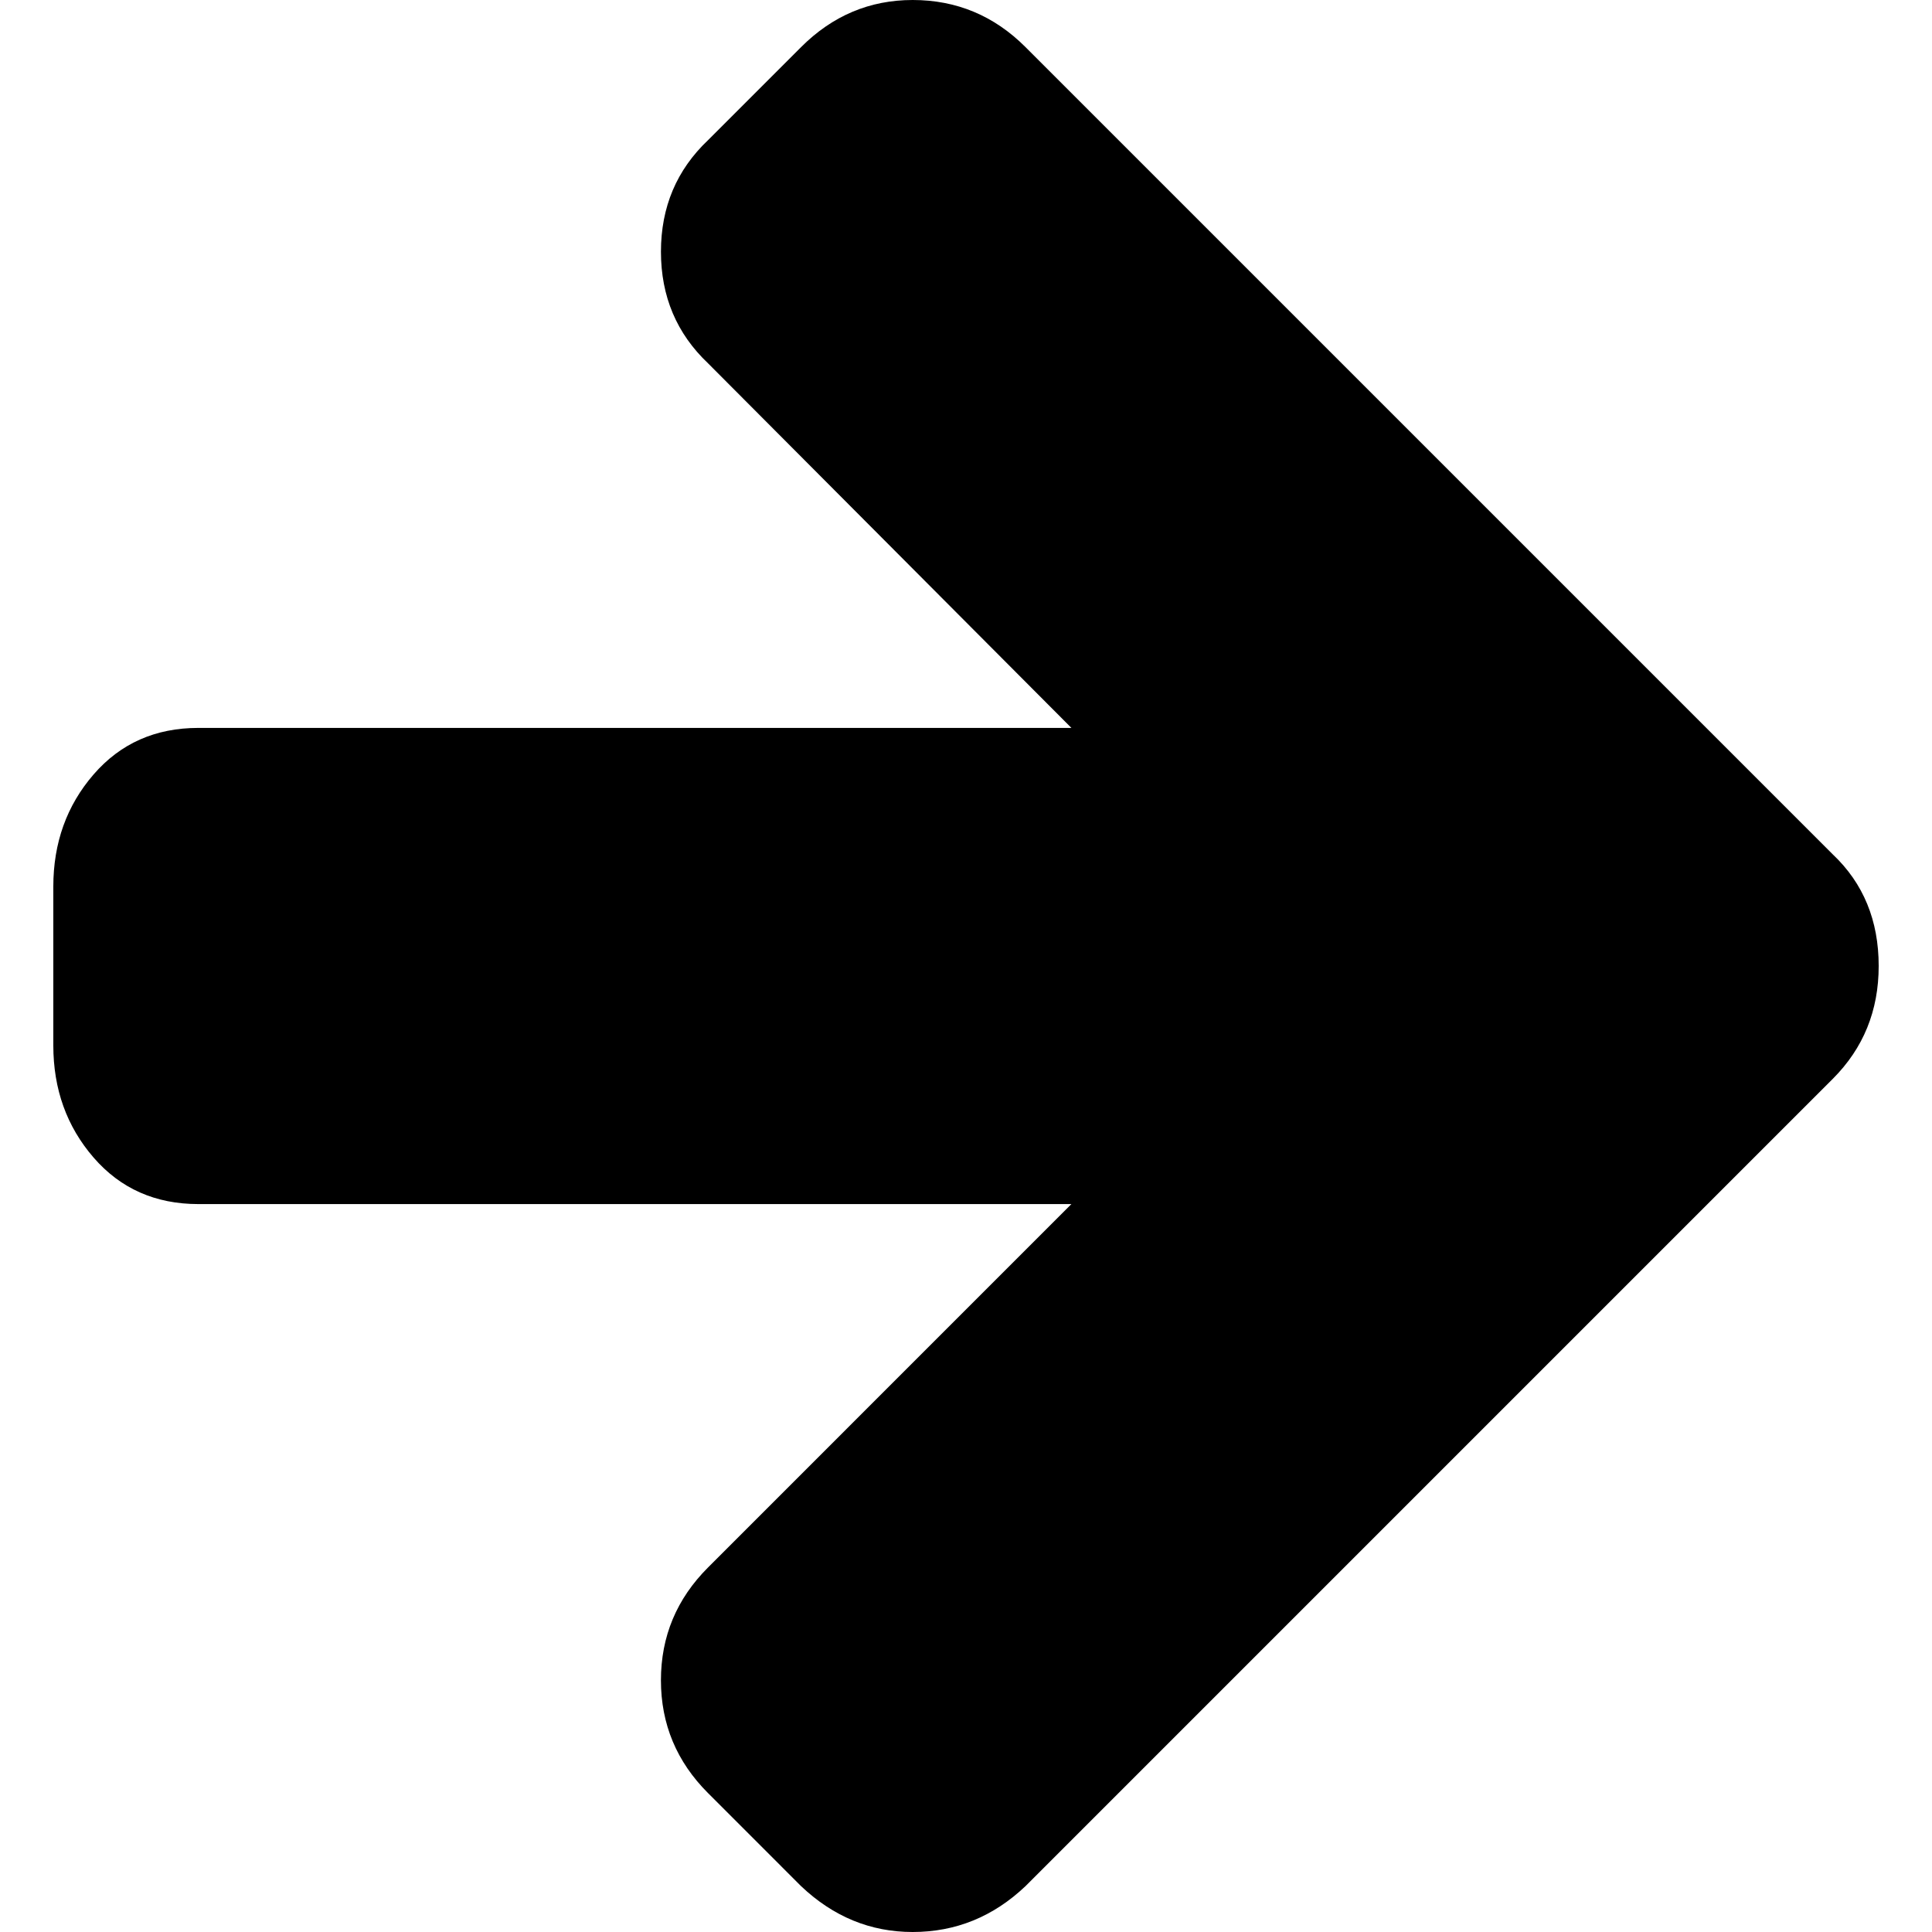
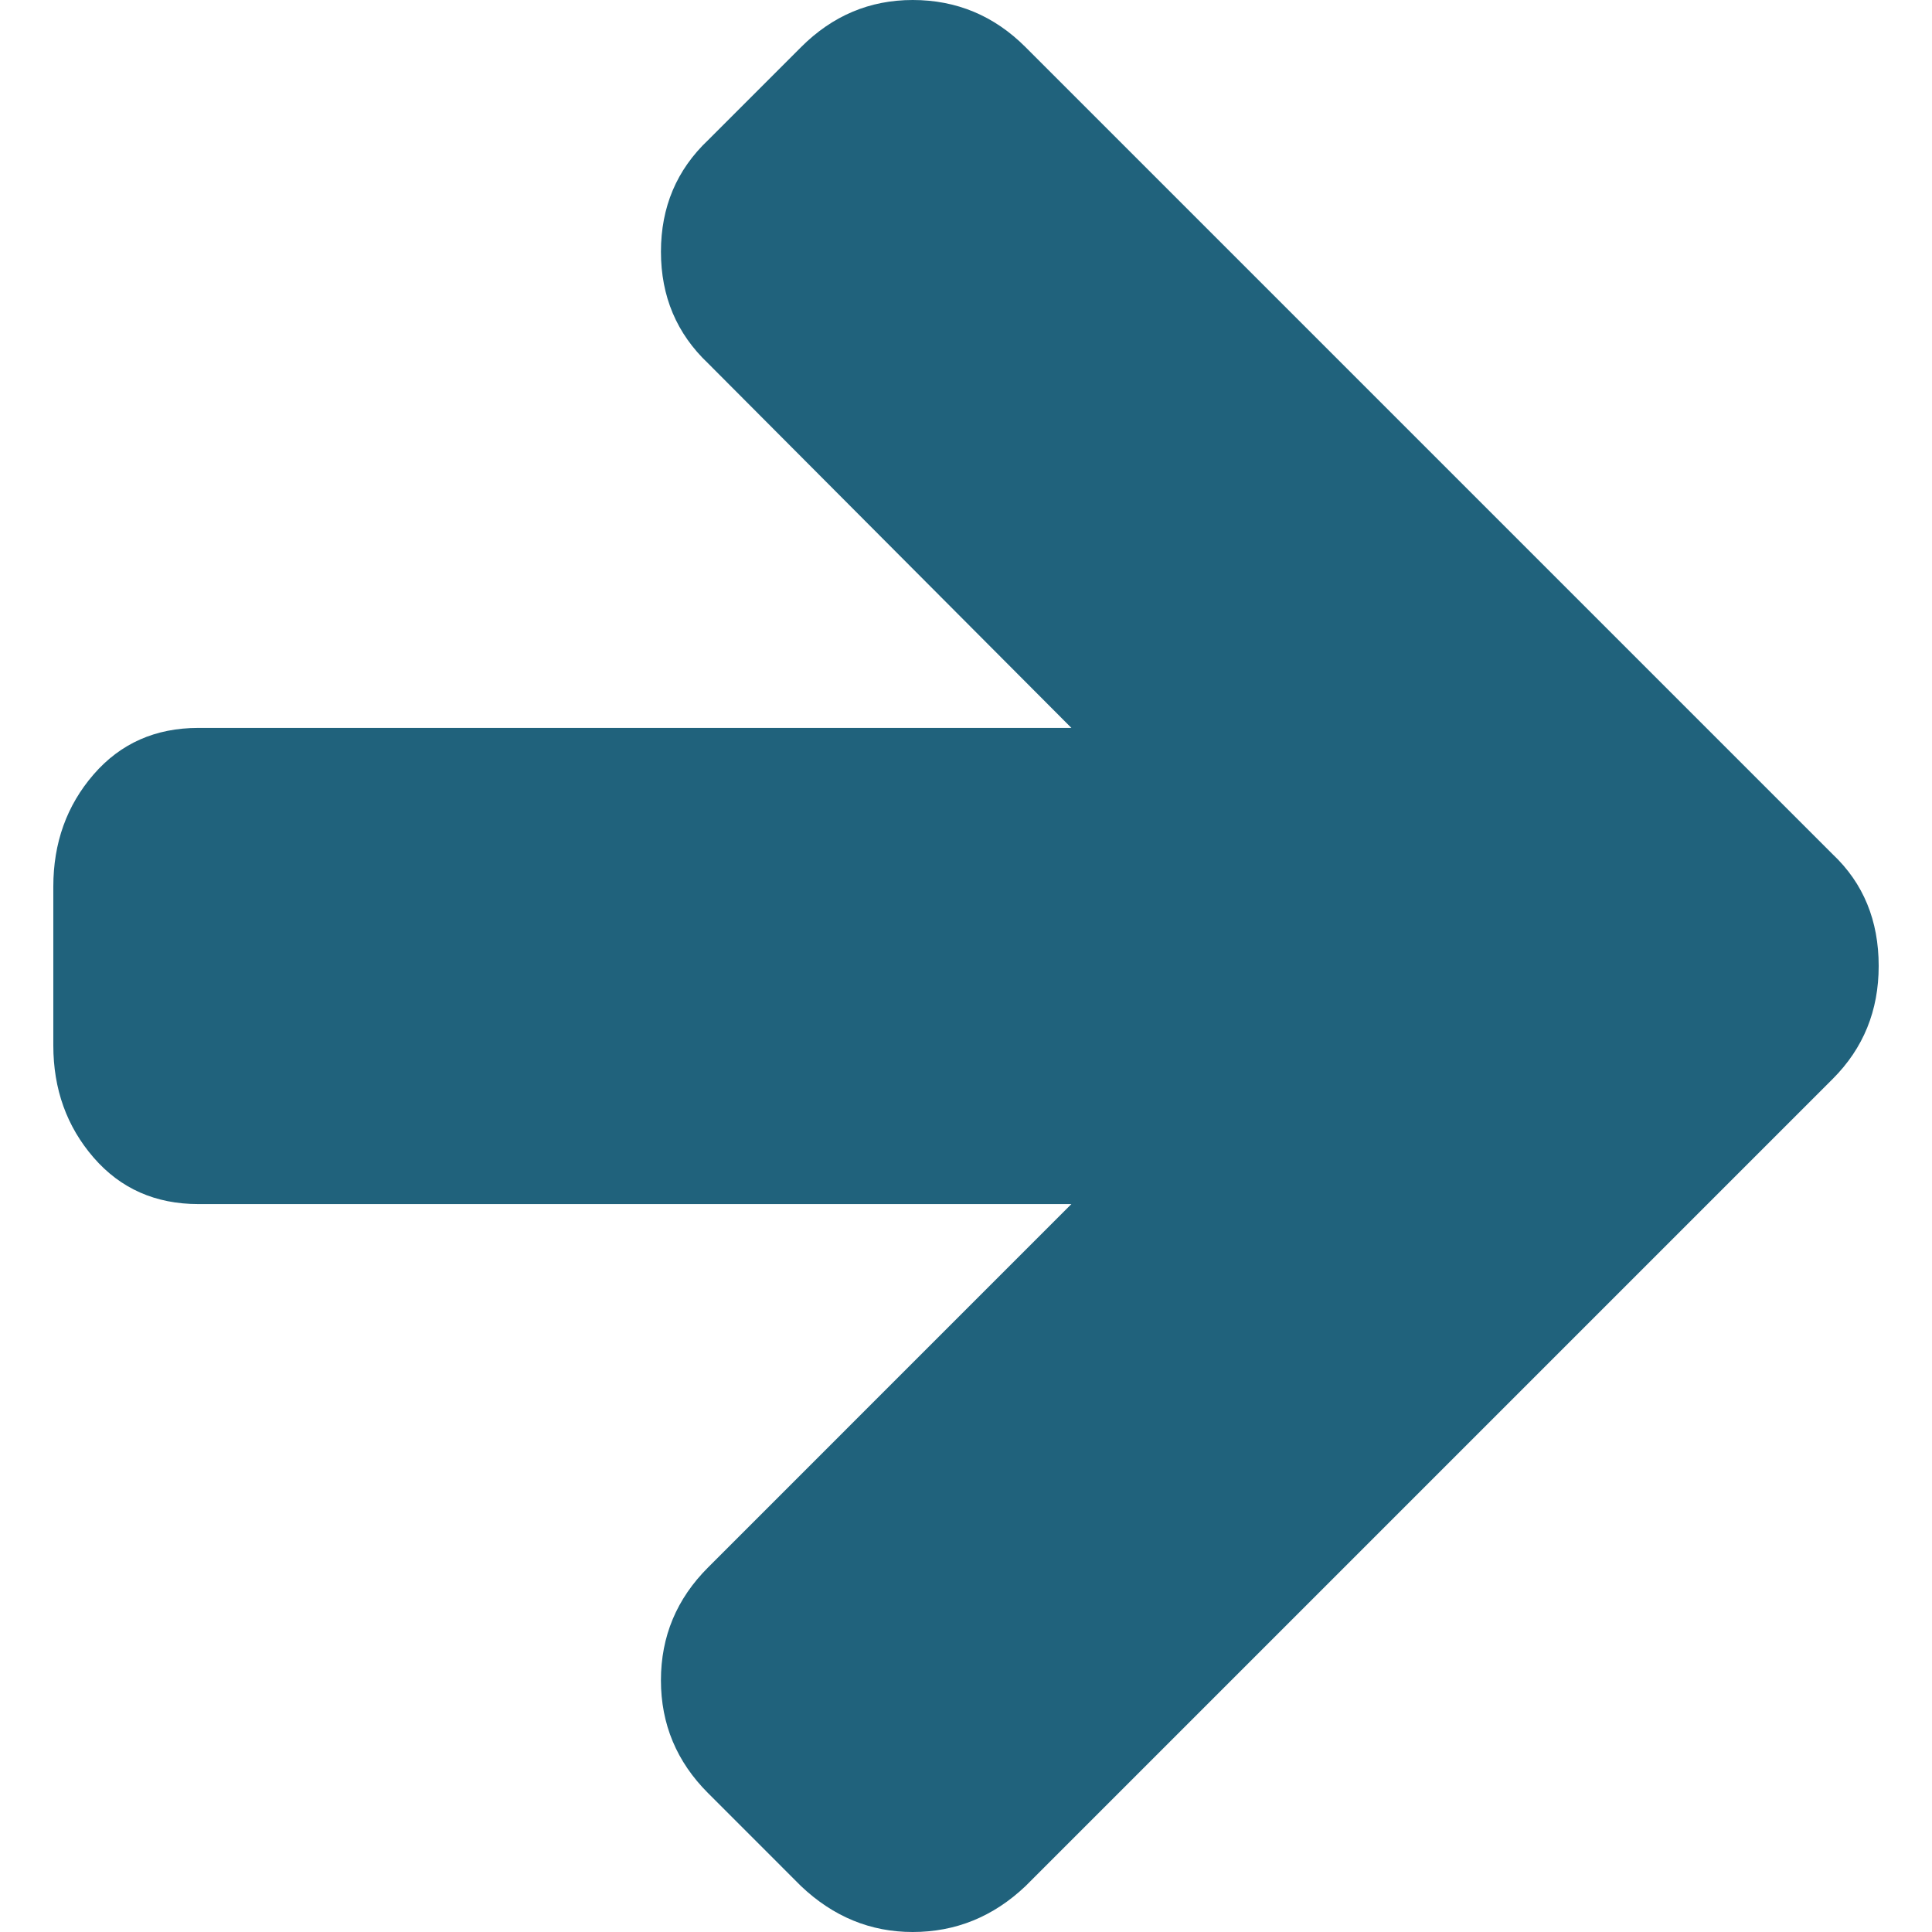
- <svg xmlns="http://www.w3.org/2000/svg" version="1.1" id="Capa_1" x="0px" y="0px" width="444.815px" height="444.815px" viewBox="0 0 444.815 444.815" style="enable-background:new 0 0 444.815 444.815;" xml:space="preserve">
+ <svg xmlns="http://www.w3.org/2000/svg" version="1.1" id="Capa_1" x="0px" y="0px" width="444.815px" height="444.815px" viewBox="0 0 444.815 444.815" style="enable-background:new 0 0 444.815 444.815;" xml:space="preserve" fill="#20627c">
  <g>
-     <path d="M421.976,196.712L236.111,10.848C228.884,3.615,220.219,0,210.131,0c-9.9,0-18.464,3.615-25.697,10.848L163.023,32.26   c-7.234,6.853-10.85,15.418-10.85,25.697c0,10.277,3.616,18.842,10.85,25.697l83.653,83.937H45.677   c-9.895,0-17.937,3.568-24.123,10.707s-9.279,15.752-9.279,25.837v36.546c0,10.088,3.094,18.698,9.279,25.837   s14.228,10.704,24.123,10.704h200.995L163.02,360.88c-7.234,7.228-10.85,15.89-10.85,25.981c0,10.089,3.616,18.75,10.85,25.978   l21.411,21.412c7.426,7.043,15.99,10.564,25.697,10.564c9.899,0,18.562-3.521,25.981-10.564l185.864-185.864   c7.043-7.043,10.567-15.701,10.567-25.981C432.54,211.939,429.016,203.37,421.976,196.712z" />
+     <path d="M421.976,196.712L236.111,10.848C228.884,3.615,220.219,0,210.131,0c-9.9,0-18.464,3.615-25.697,10.848L163.023,32.26   c-7.234,6.853-10.85,15.418-10.85,25.697c0,10.277,3.616,18.842,10.85,25.697l83.653,83.937H45.677   c-9.895,0-17.937,3.568-24.123,10.707s-9.279,15.752-9.279,25.837v36.546c0,10.088,3.094,18.698,9.279,25.837   s14.228,10.704,24.123,10.704h200.995L163.02,360.88c-7.234,7.228-10.85,15.89-10.85,25.981c0,10.089,3.616,18.75,10.85,25.978   l21.411,21.412c7.426,7.043,15.99,10.564,25.697,10.564c9.899,0,18.562-3.521,25.981-10.564l185.864-185.864   c7.043-7.043,10.567-15.701,10.567-25.981C432.54,211.939,429.016,203.37,421.976,196.712z" fill="#20627c" />
  </g>
  <g>
</g>
  <g>
</g>
  <g>
</g>
  <g>
</g>
  <g>
</g>
  <g>
</g>
  <g>
</g>
  <g>
</g>
  <g>
</g>
  <g>
</g>
  <g>
</g>
  <g>
</g>
  <g>
</g>
  <g>
</g>
  <g>
</g>
</svg>
